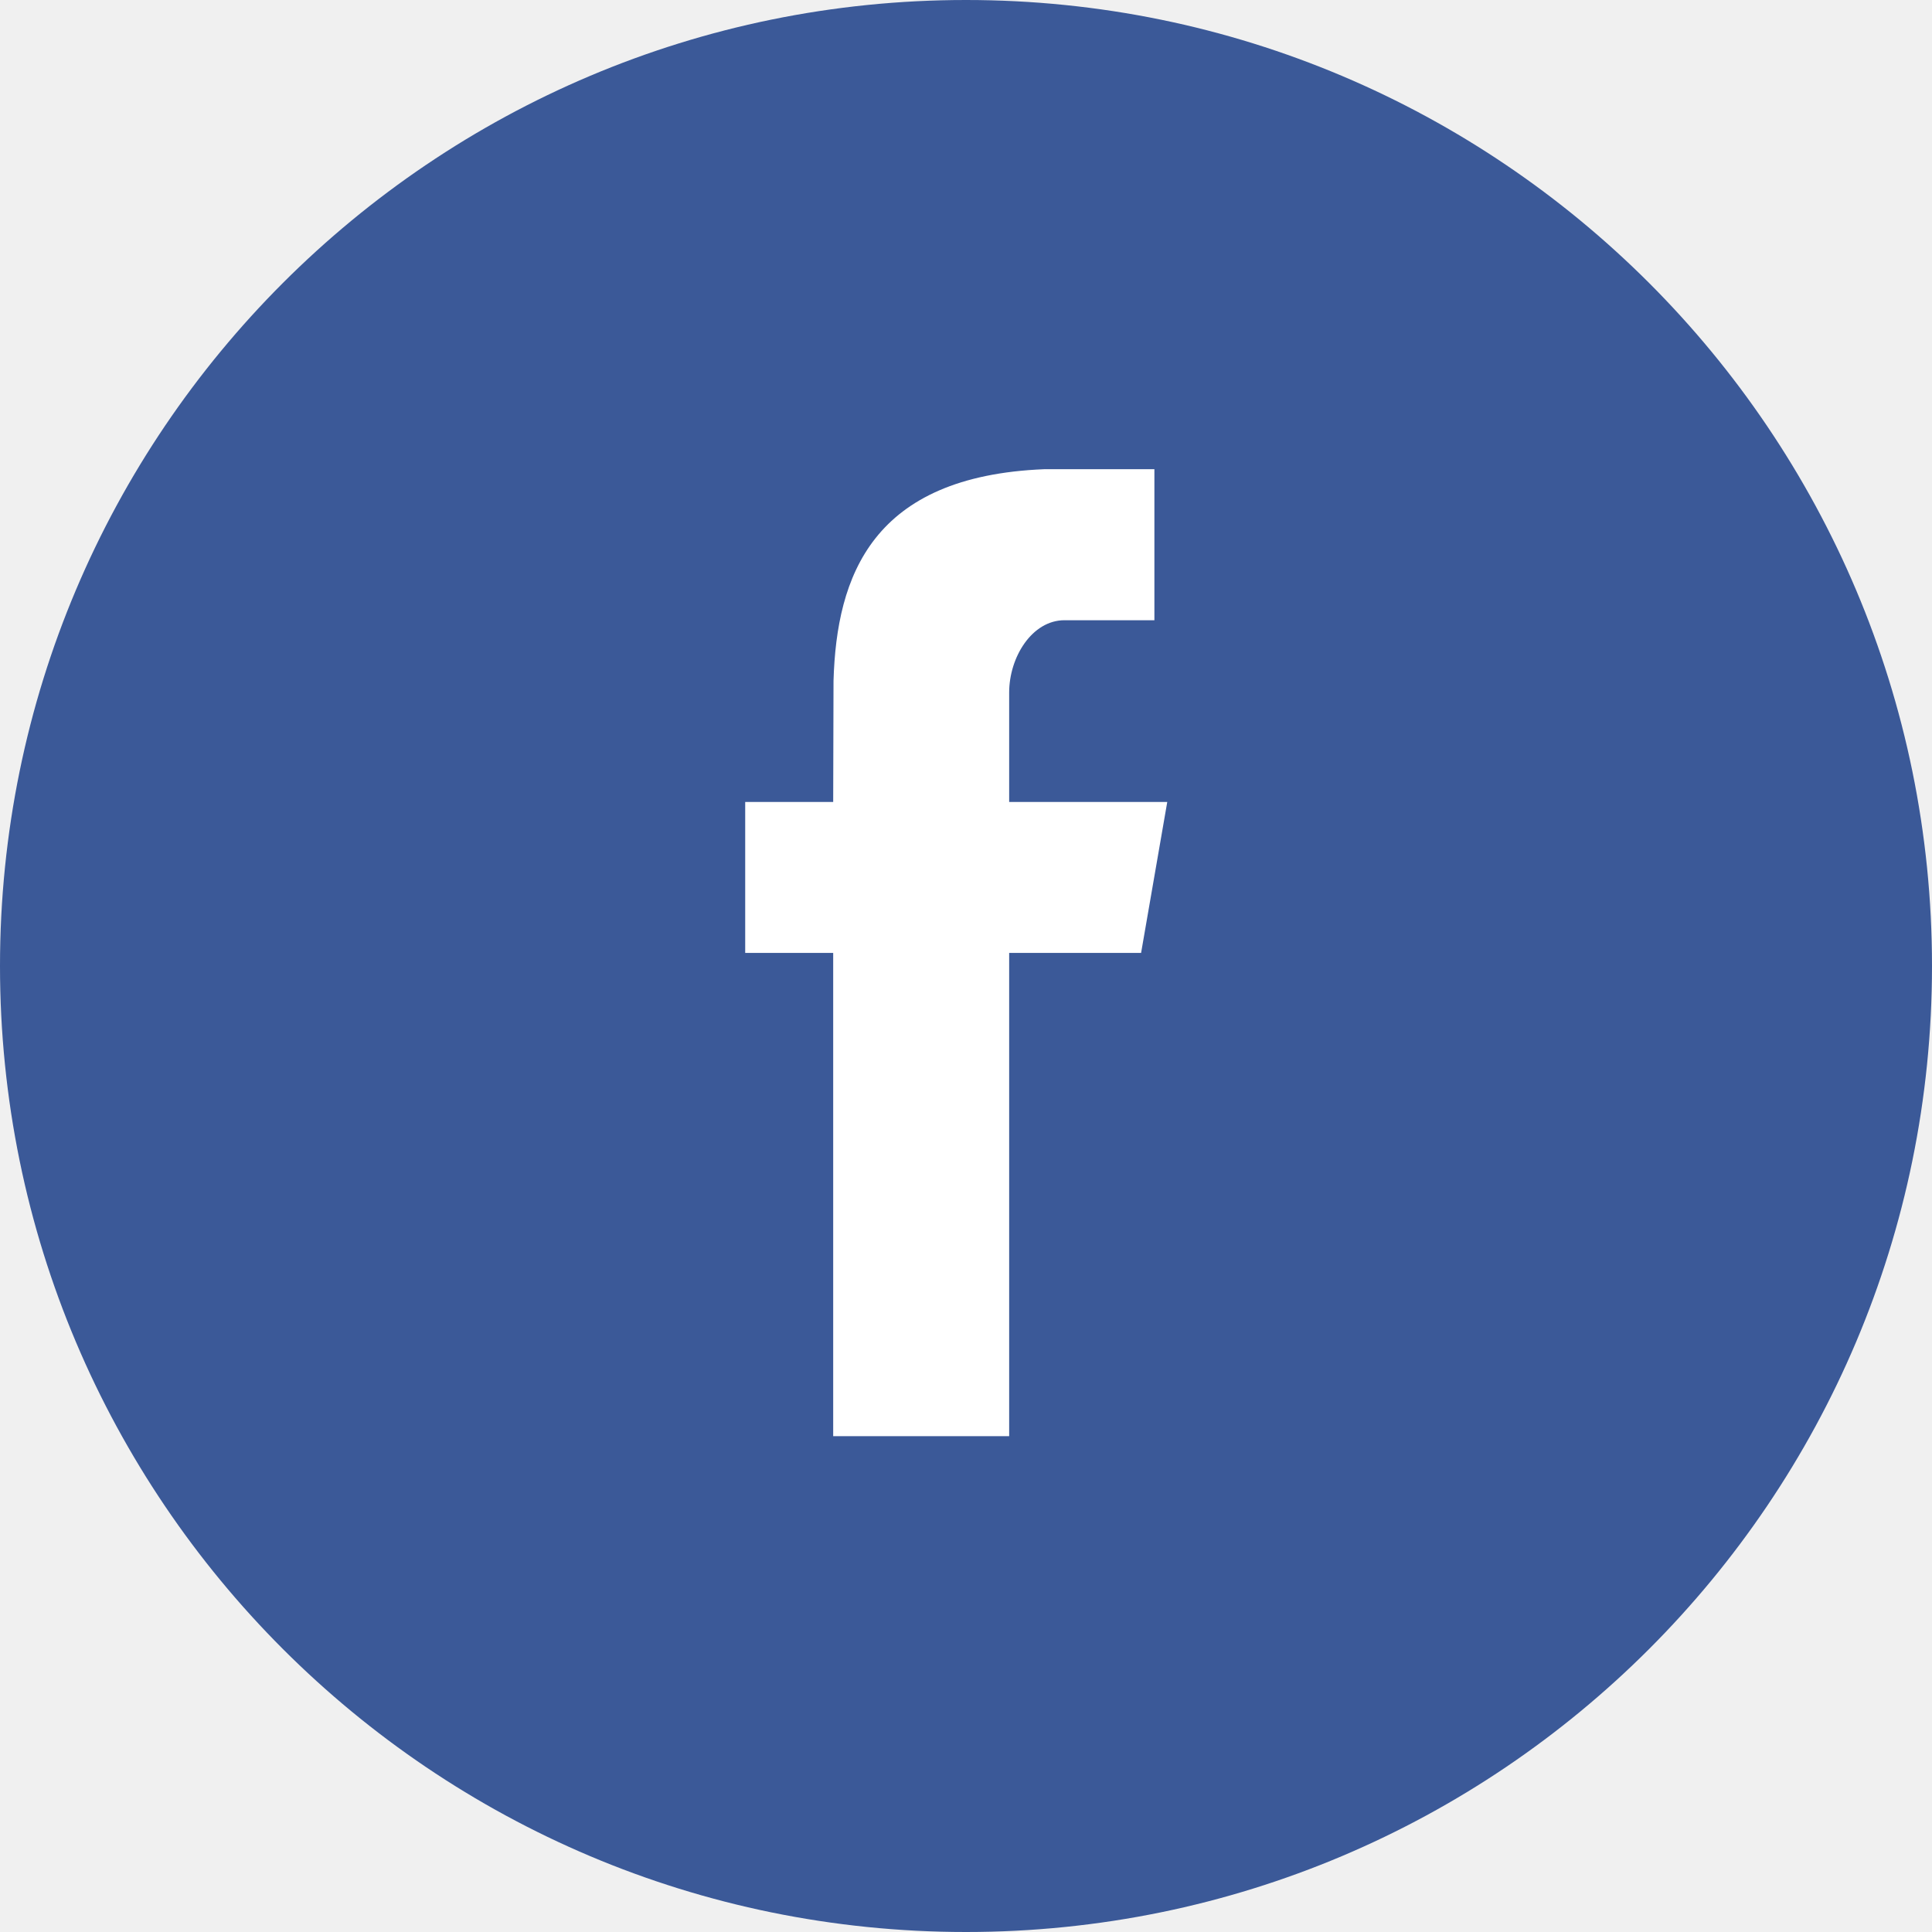
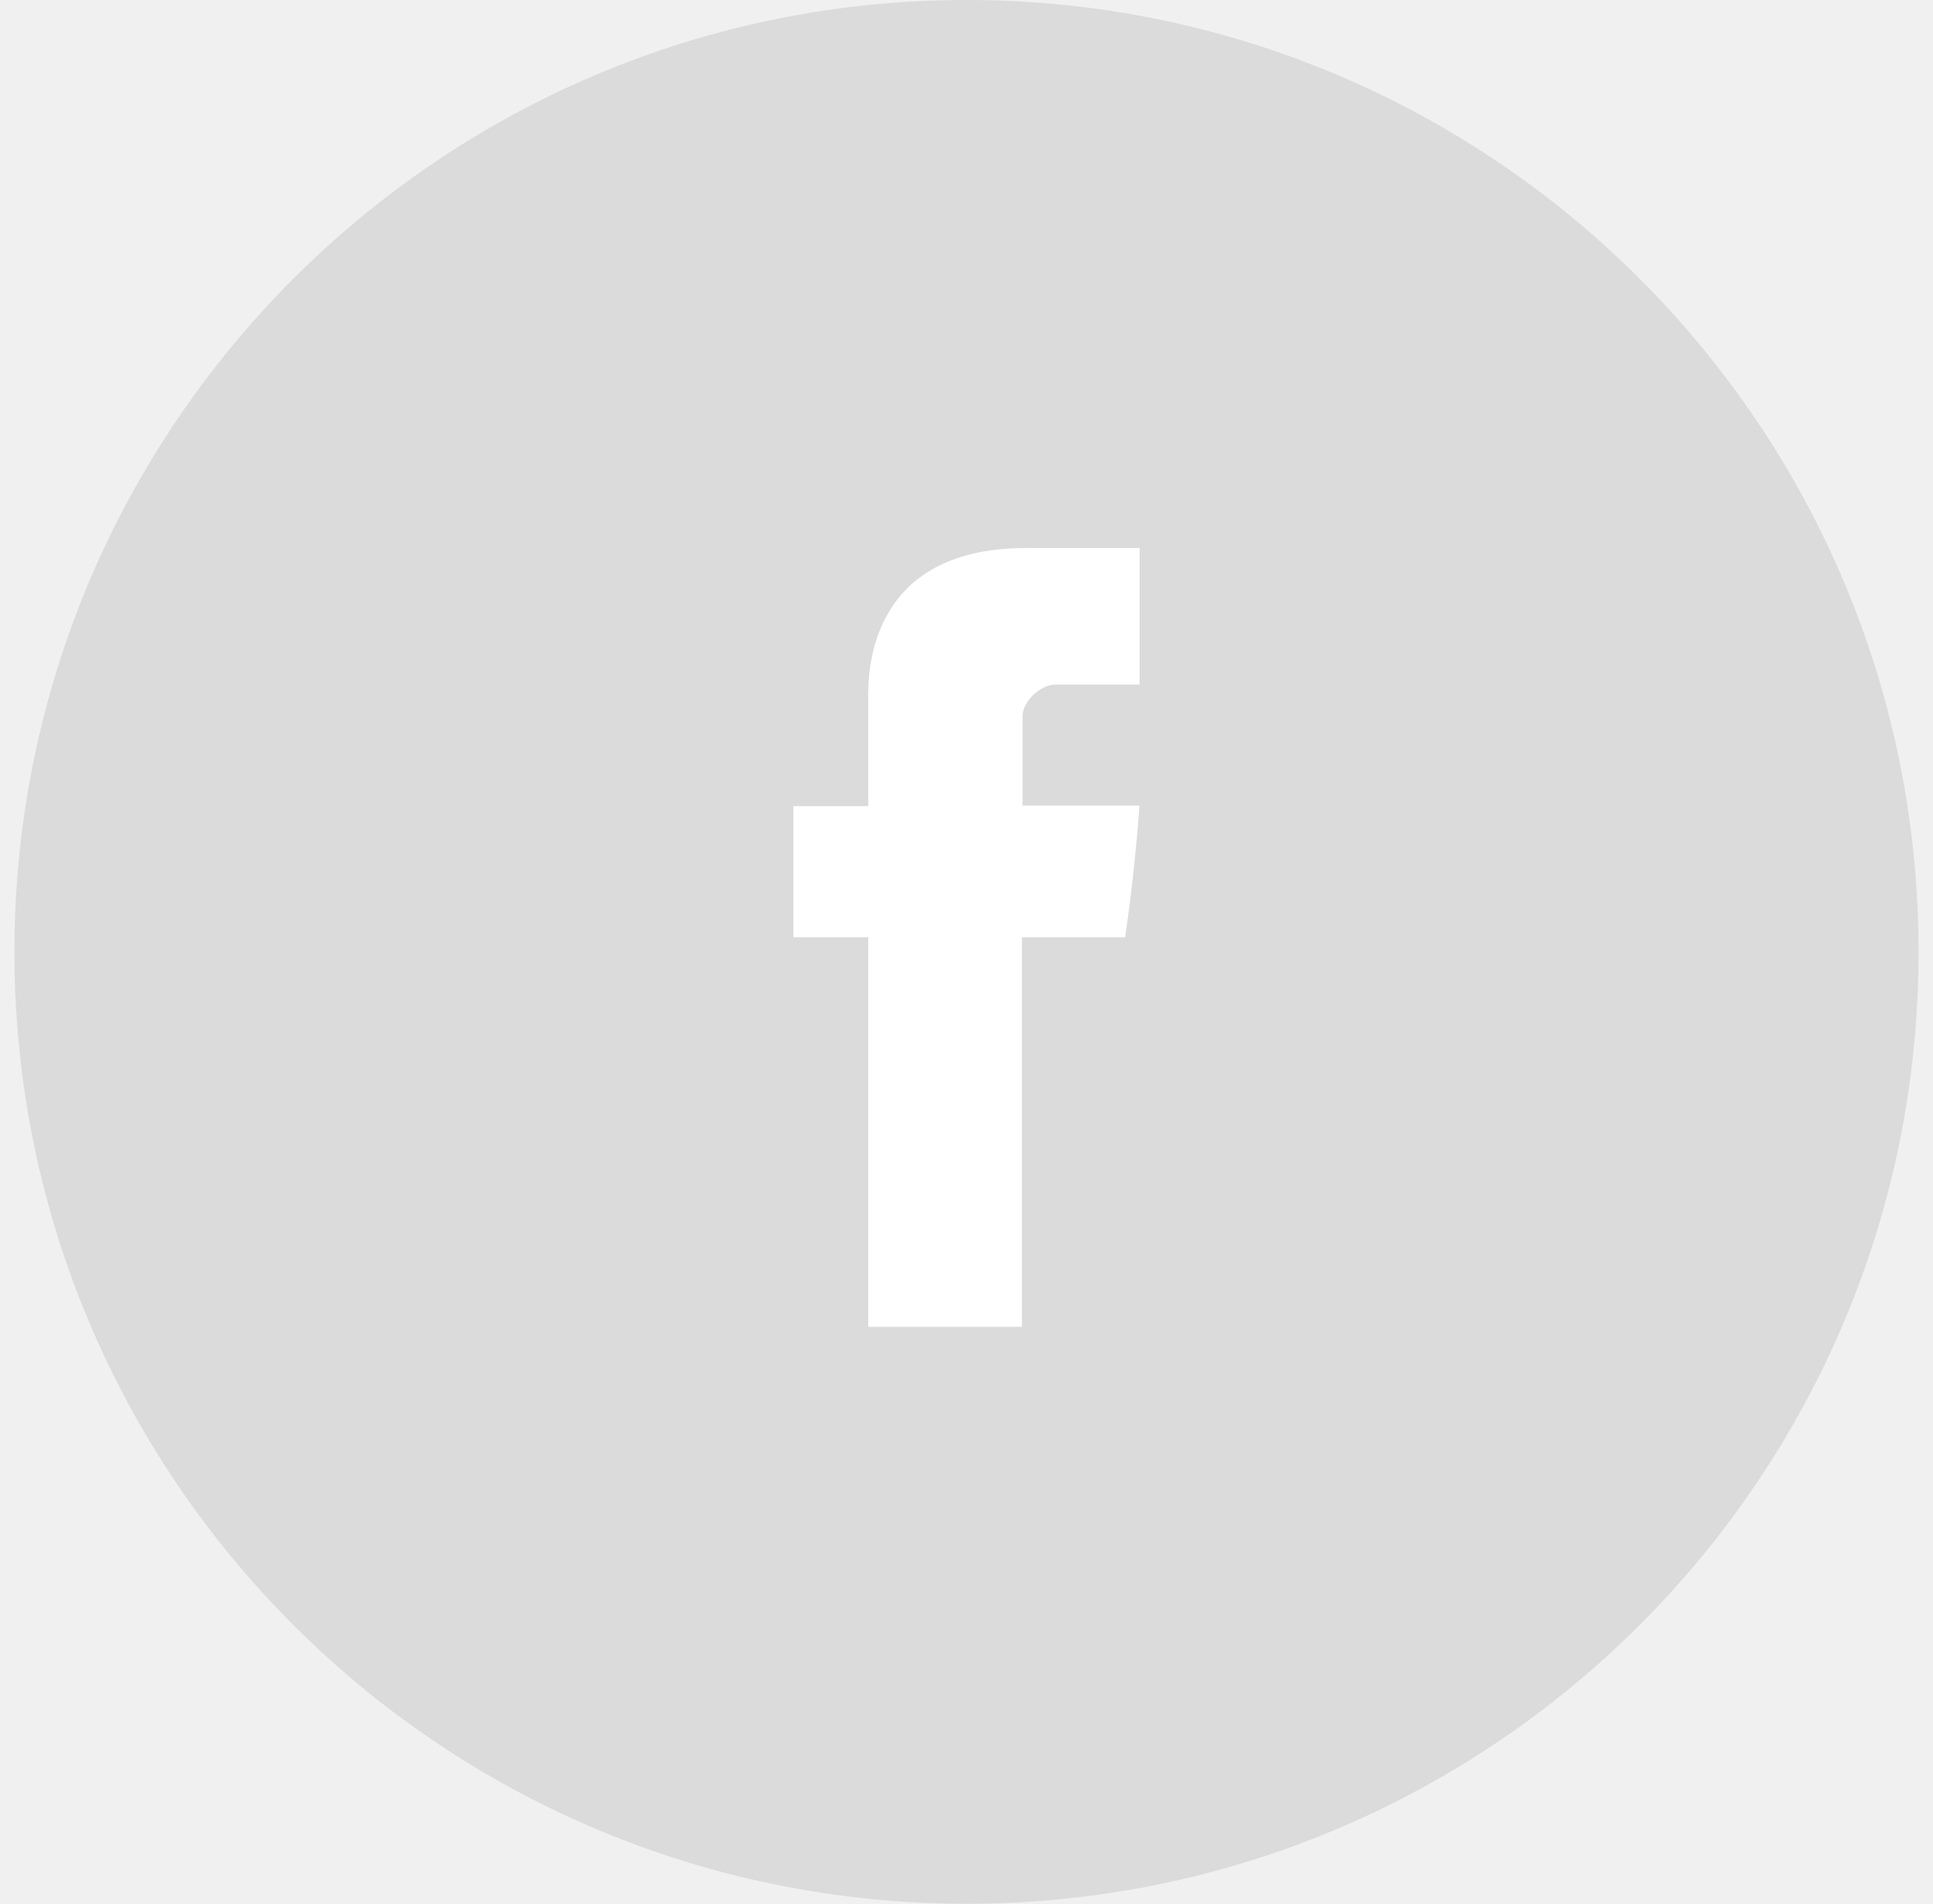
- <svg xmlns="http://www.w3.org/2000/svg" width="35" height="35" viewBox="0 0 35 35">
+ <svg xmlns="http://www.w3.org/2000/svg" width="67" height="66" viewBox="0 0 67 66">
  <g fill="none" fill-rule="evenodd">
-     <circle cx="17.5" cy="17.5" r="17.5" fill="#3B5998" />
-     <path fill="#FFF" d="M15.094 26.018h3.188v-8.755h2.39l.474-2.735h-2.864v-1.982c0-.64.413-1.31 1.003-1.31h1.628V8.5h-1.995c-3.12.126-3.762 1.933-3.818 3.832l-.006 2.196H13.5v2.735h1.594v8.755z" />
+     <path fill="#DBDBDB" d="M33.5 0c18.225 0 33 14.775 33 33 0 18.226-14.775 33-33 33-18.226 0-33-14.774-33-33 0-18.225 14.774-33 33-33z" />
+     <path fill="#FFF" d="M30.094 24.23v3.717H27.5v4.545h2.594V46h5.328V32.492h3.575s.335-2.18.497-4.562h-4.052v-3.108c0-.465.58-1.09 1.155-1.09H39.5V19h-3.947c-5.591 0-5.46 4.55-5.46 5.23z" />
  </g>
</svg>
